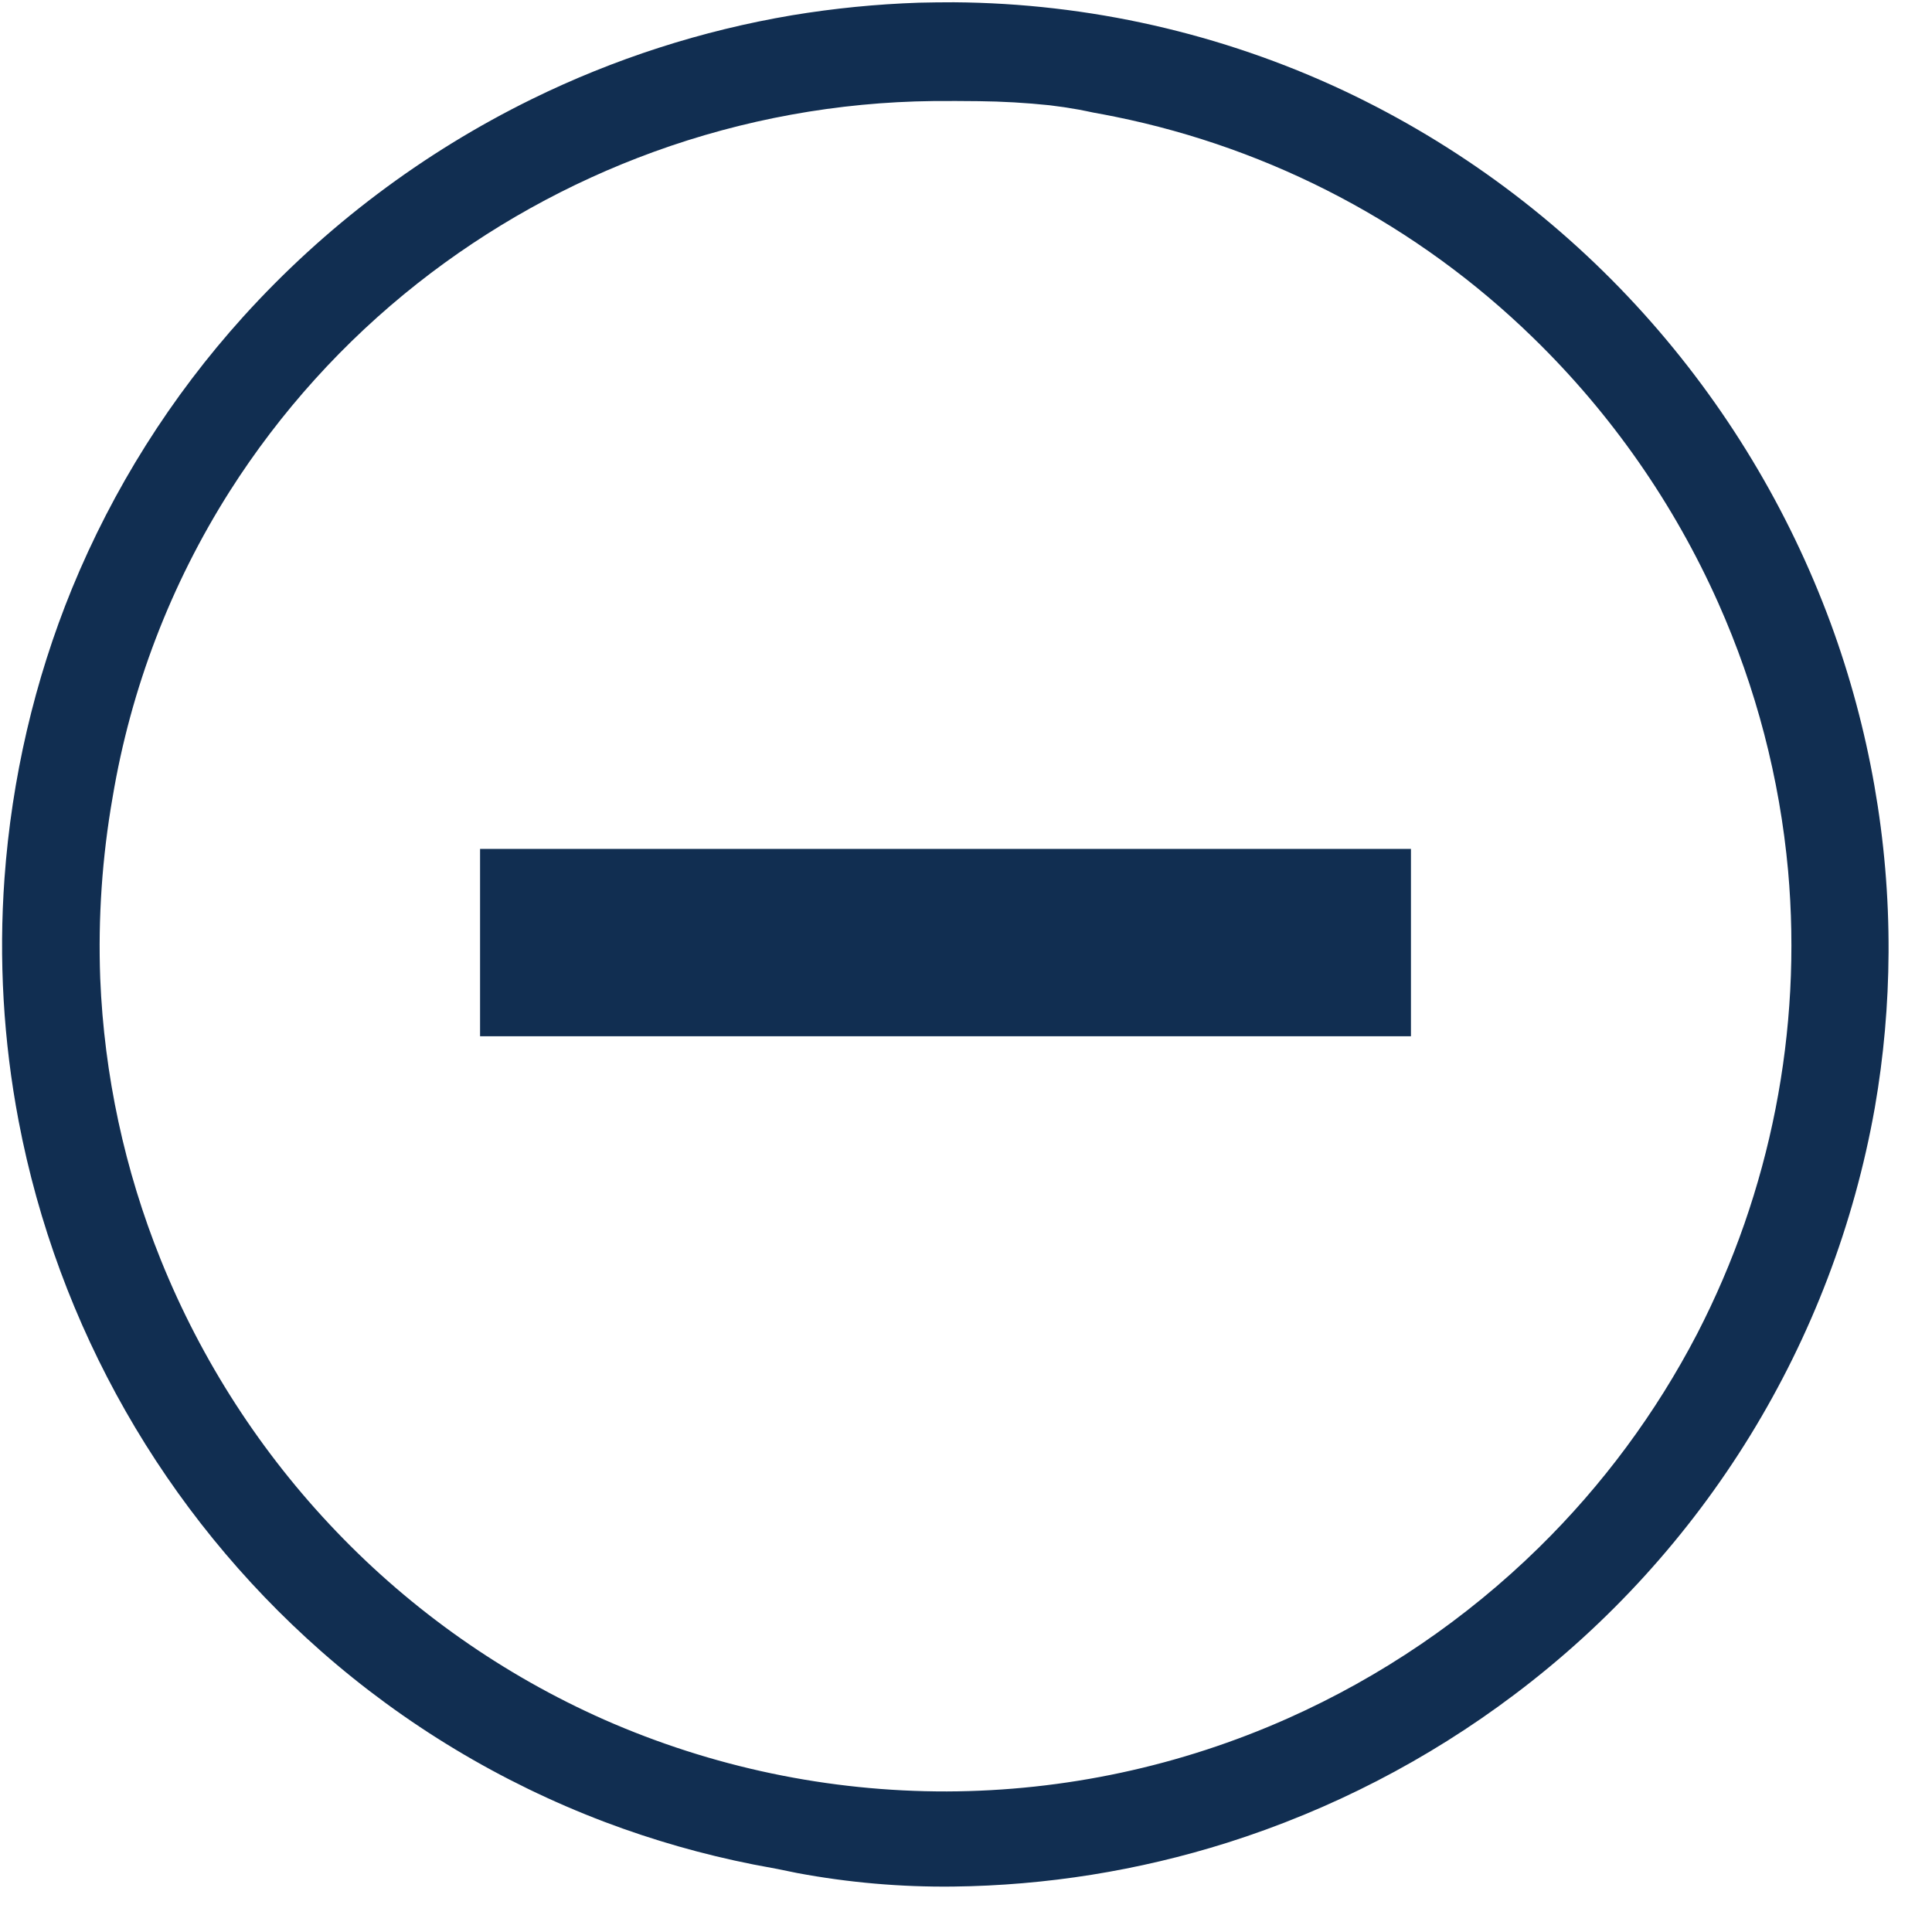
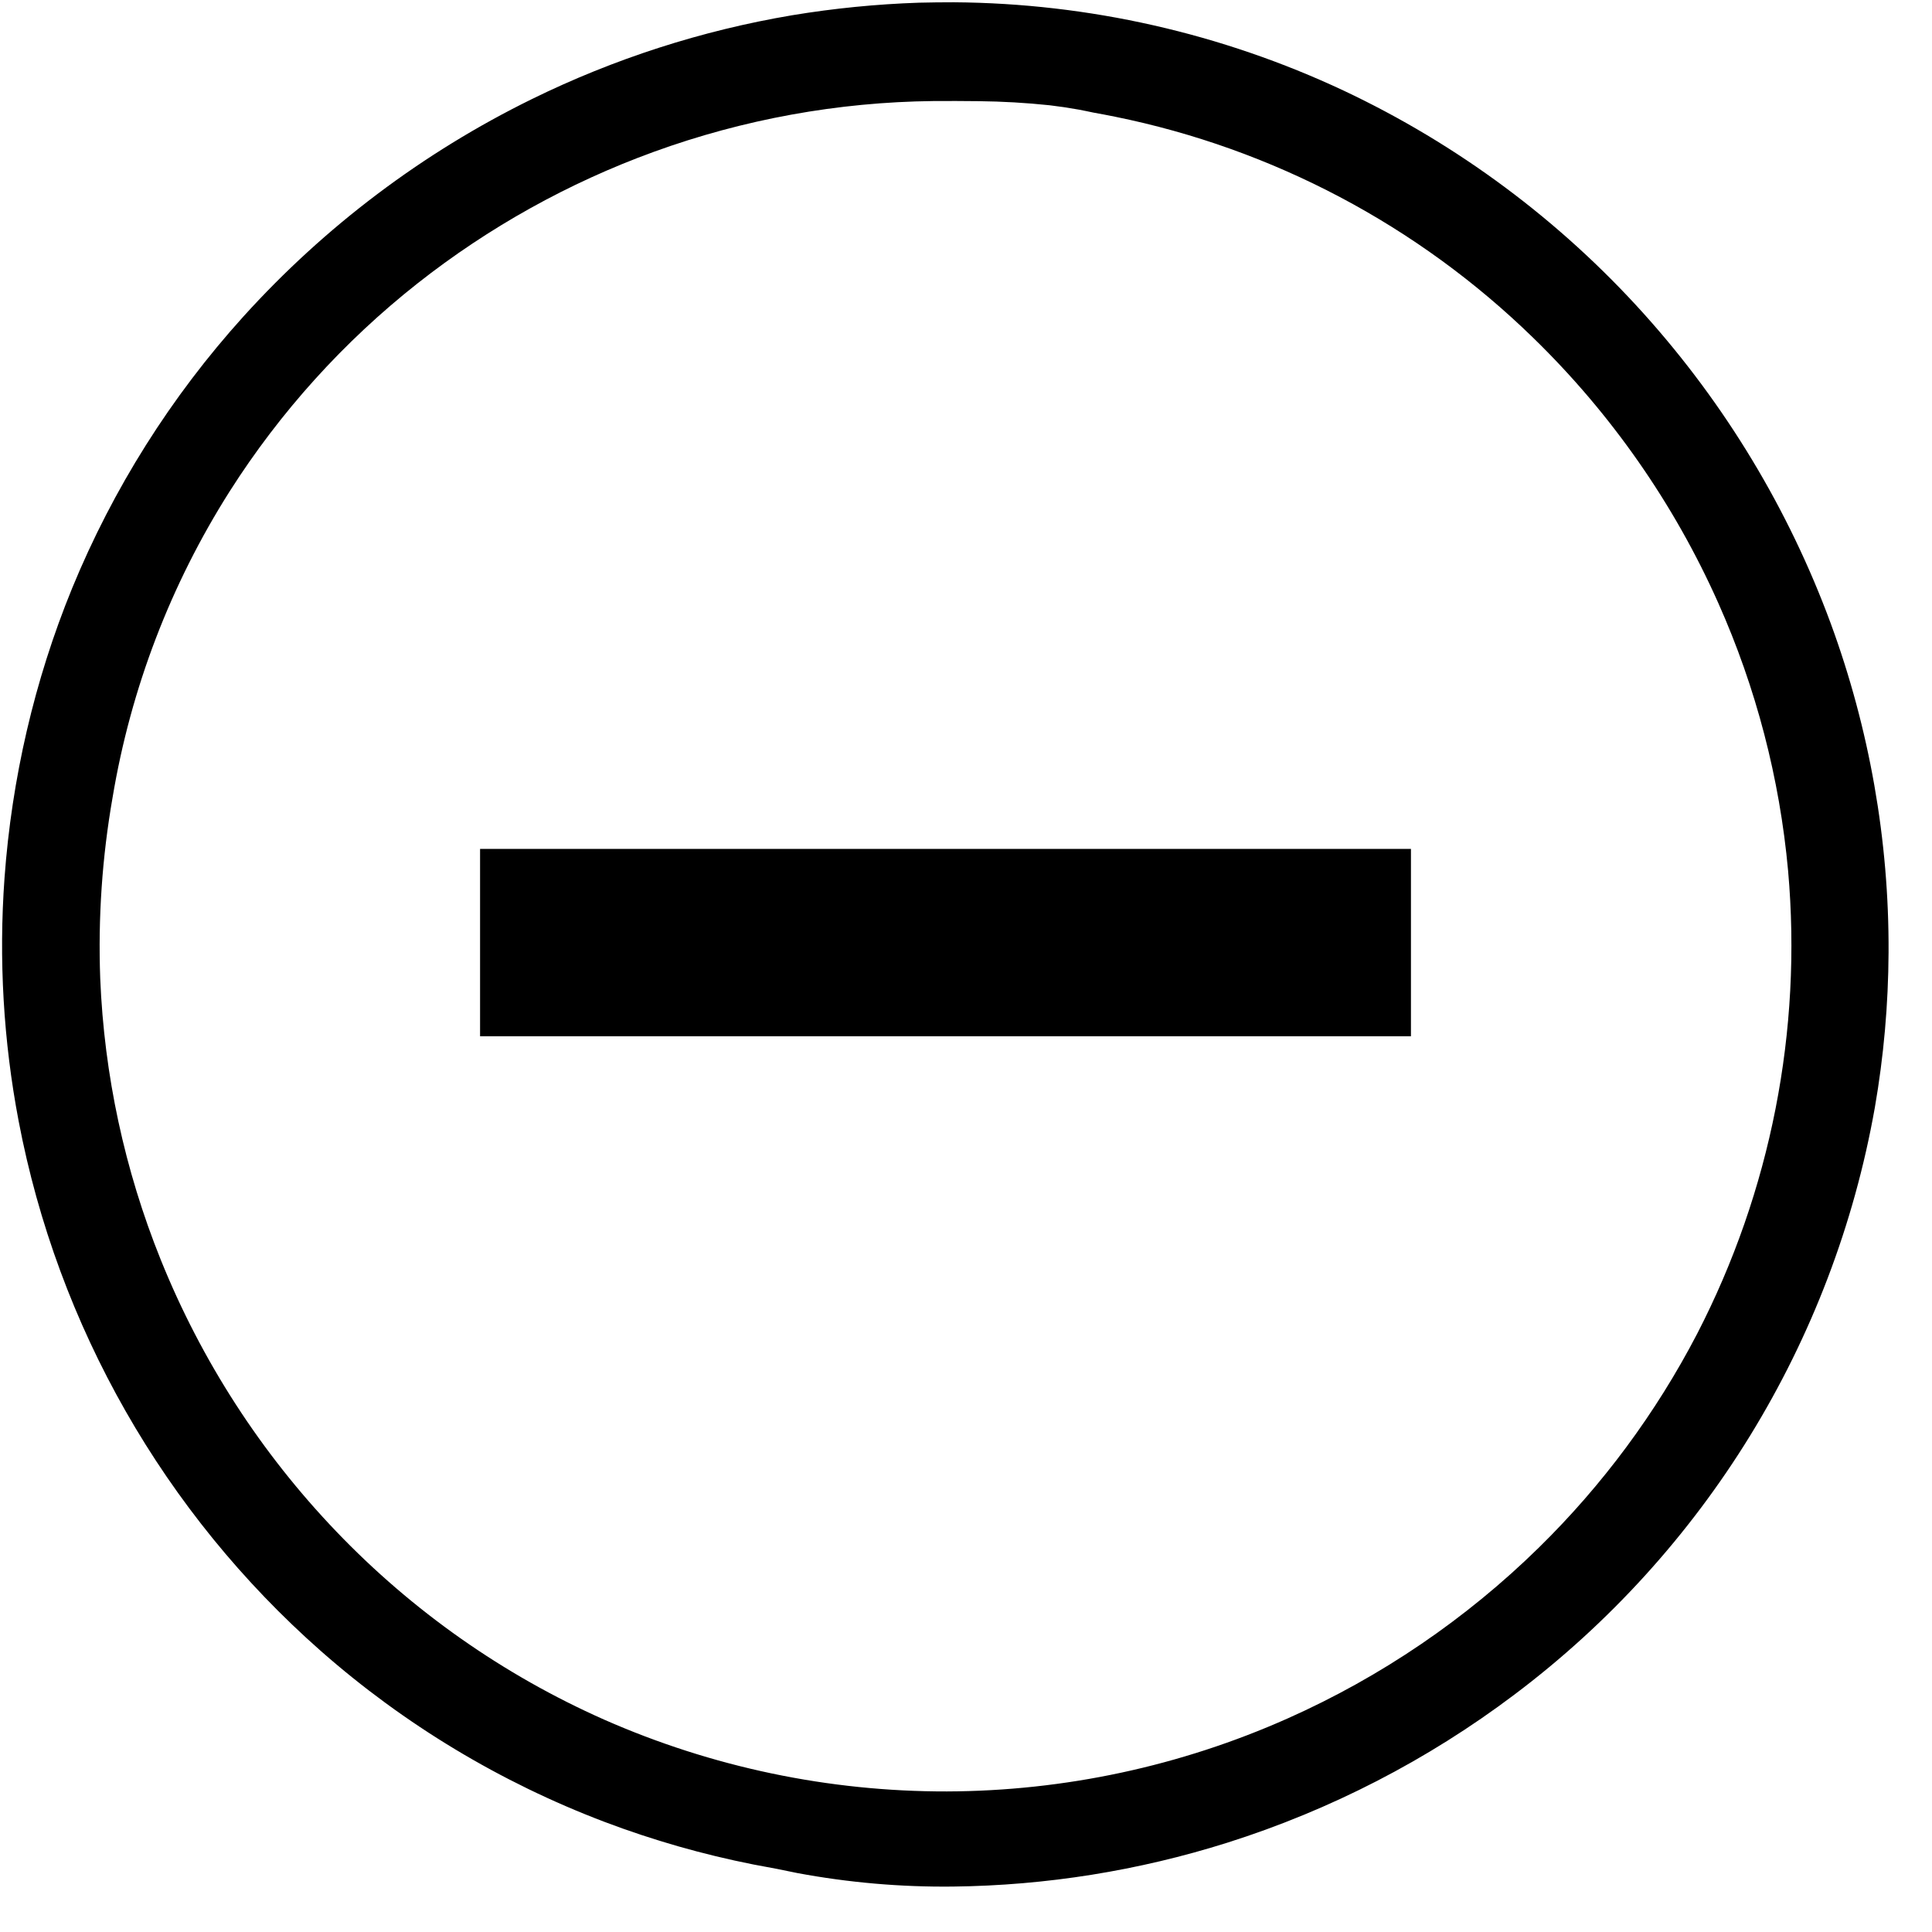
<svg xmlns="http://www.w3.org/2000/svg" viewBox="0 0 33 33" fill-rule="evenodd" clip-rule="evenodd" stroke-linejoin="round" stroke-miterlimit="1.414">
-   <g fill="#112e51">
-     <path fill-rule="nonzero" d="M8.2 14.5h15.9v3.2H8.2z" />
+   <g fill="currentColor" fill-rule="nonzero">
+     <path d="M8.2 14.5h15.9v3.2H8.2z" />
    <path d="M16.294.039a15.935 15.935 0 0 1 6.653 1.507 16.175 16.175 0 0 1 5.136 3.819 16.383 16.383 0 0 1 3.187 5.283c.66 1.796.998 3.707.988 5.621a15.943 15.943 0 0 1-.235 2.653 16.054 16.054 0 0 1-6.161 10.027 16.32 16.32 0 0 1-4.9 2.526 16.179 16.179 0 0 1-4.683.749 13.679 13.679 0 0 1-2.661-.231c-.114-.022-.228-.048-.342-.07-.135-.027-.271-.049-.406-.076a15.92 15.92 0 0 1-2.542-.727A15.836 15.836 0 0 1 5.48 28.2a16.083 16.083 0 0 1-5.162-9.053 16.033 16.033 0 0 1-.241-4.149c.123-1.696.51-3.374 1.154-4.948a15.976 15.976 0 0 1 2.926-4.643 16.378 16.378 0 0 1 4.927-3.714A16.203 16.203 0 0 1 13.527.261a16.74 16.74 0 0 1 2.167-.215c.2-.005.4-.007.6-.007zm-.354 1.687a14.453 14.453 0 0 0-4.774.868A14.562 14.562 0 0 0 7.132 4.84a14.288 14.288 0 0 0-3.208 3.551 14.097 14.097 0 0 0-2.001 5.23 14.76 14.76 0 0 0-.211 3.092 14.42 14.42 0 0 0 1.034 4.805 14.6 14.6 0 0 0 2.999 4.642 14.425 14.425 0 0 0 4.573 3.212 14.448 14.448 0 0 0 5.855 1.227 14.423 14.423 0 0 0 5.826-1.249 14.624 14.624 0 0 0 4.286-2.916 14.454 14.454 0 0 0 2.702-3.649 14.458 14.458 0 0 0 1.555-7.912 14.447 14.447 0 0 0-1.192-4.572 14.626 14.626 0 0 0-3.163-4.532 14.304 14.304 0 0 0-7.144-3.776c-.183-.038-.184-.035-.367-.07-.084-.017-.167-.036-.252-.051a8.115 8.115 0 0 0-.496-.074 12.9 12.9 0 0 0-1.213-.07 40.043 40.043 0 0 0-.775-.002z" />
  </g>
</svg>
